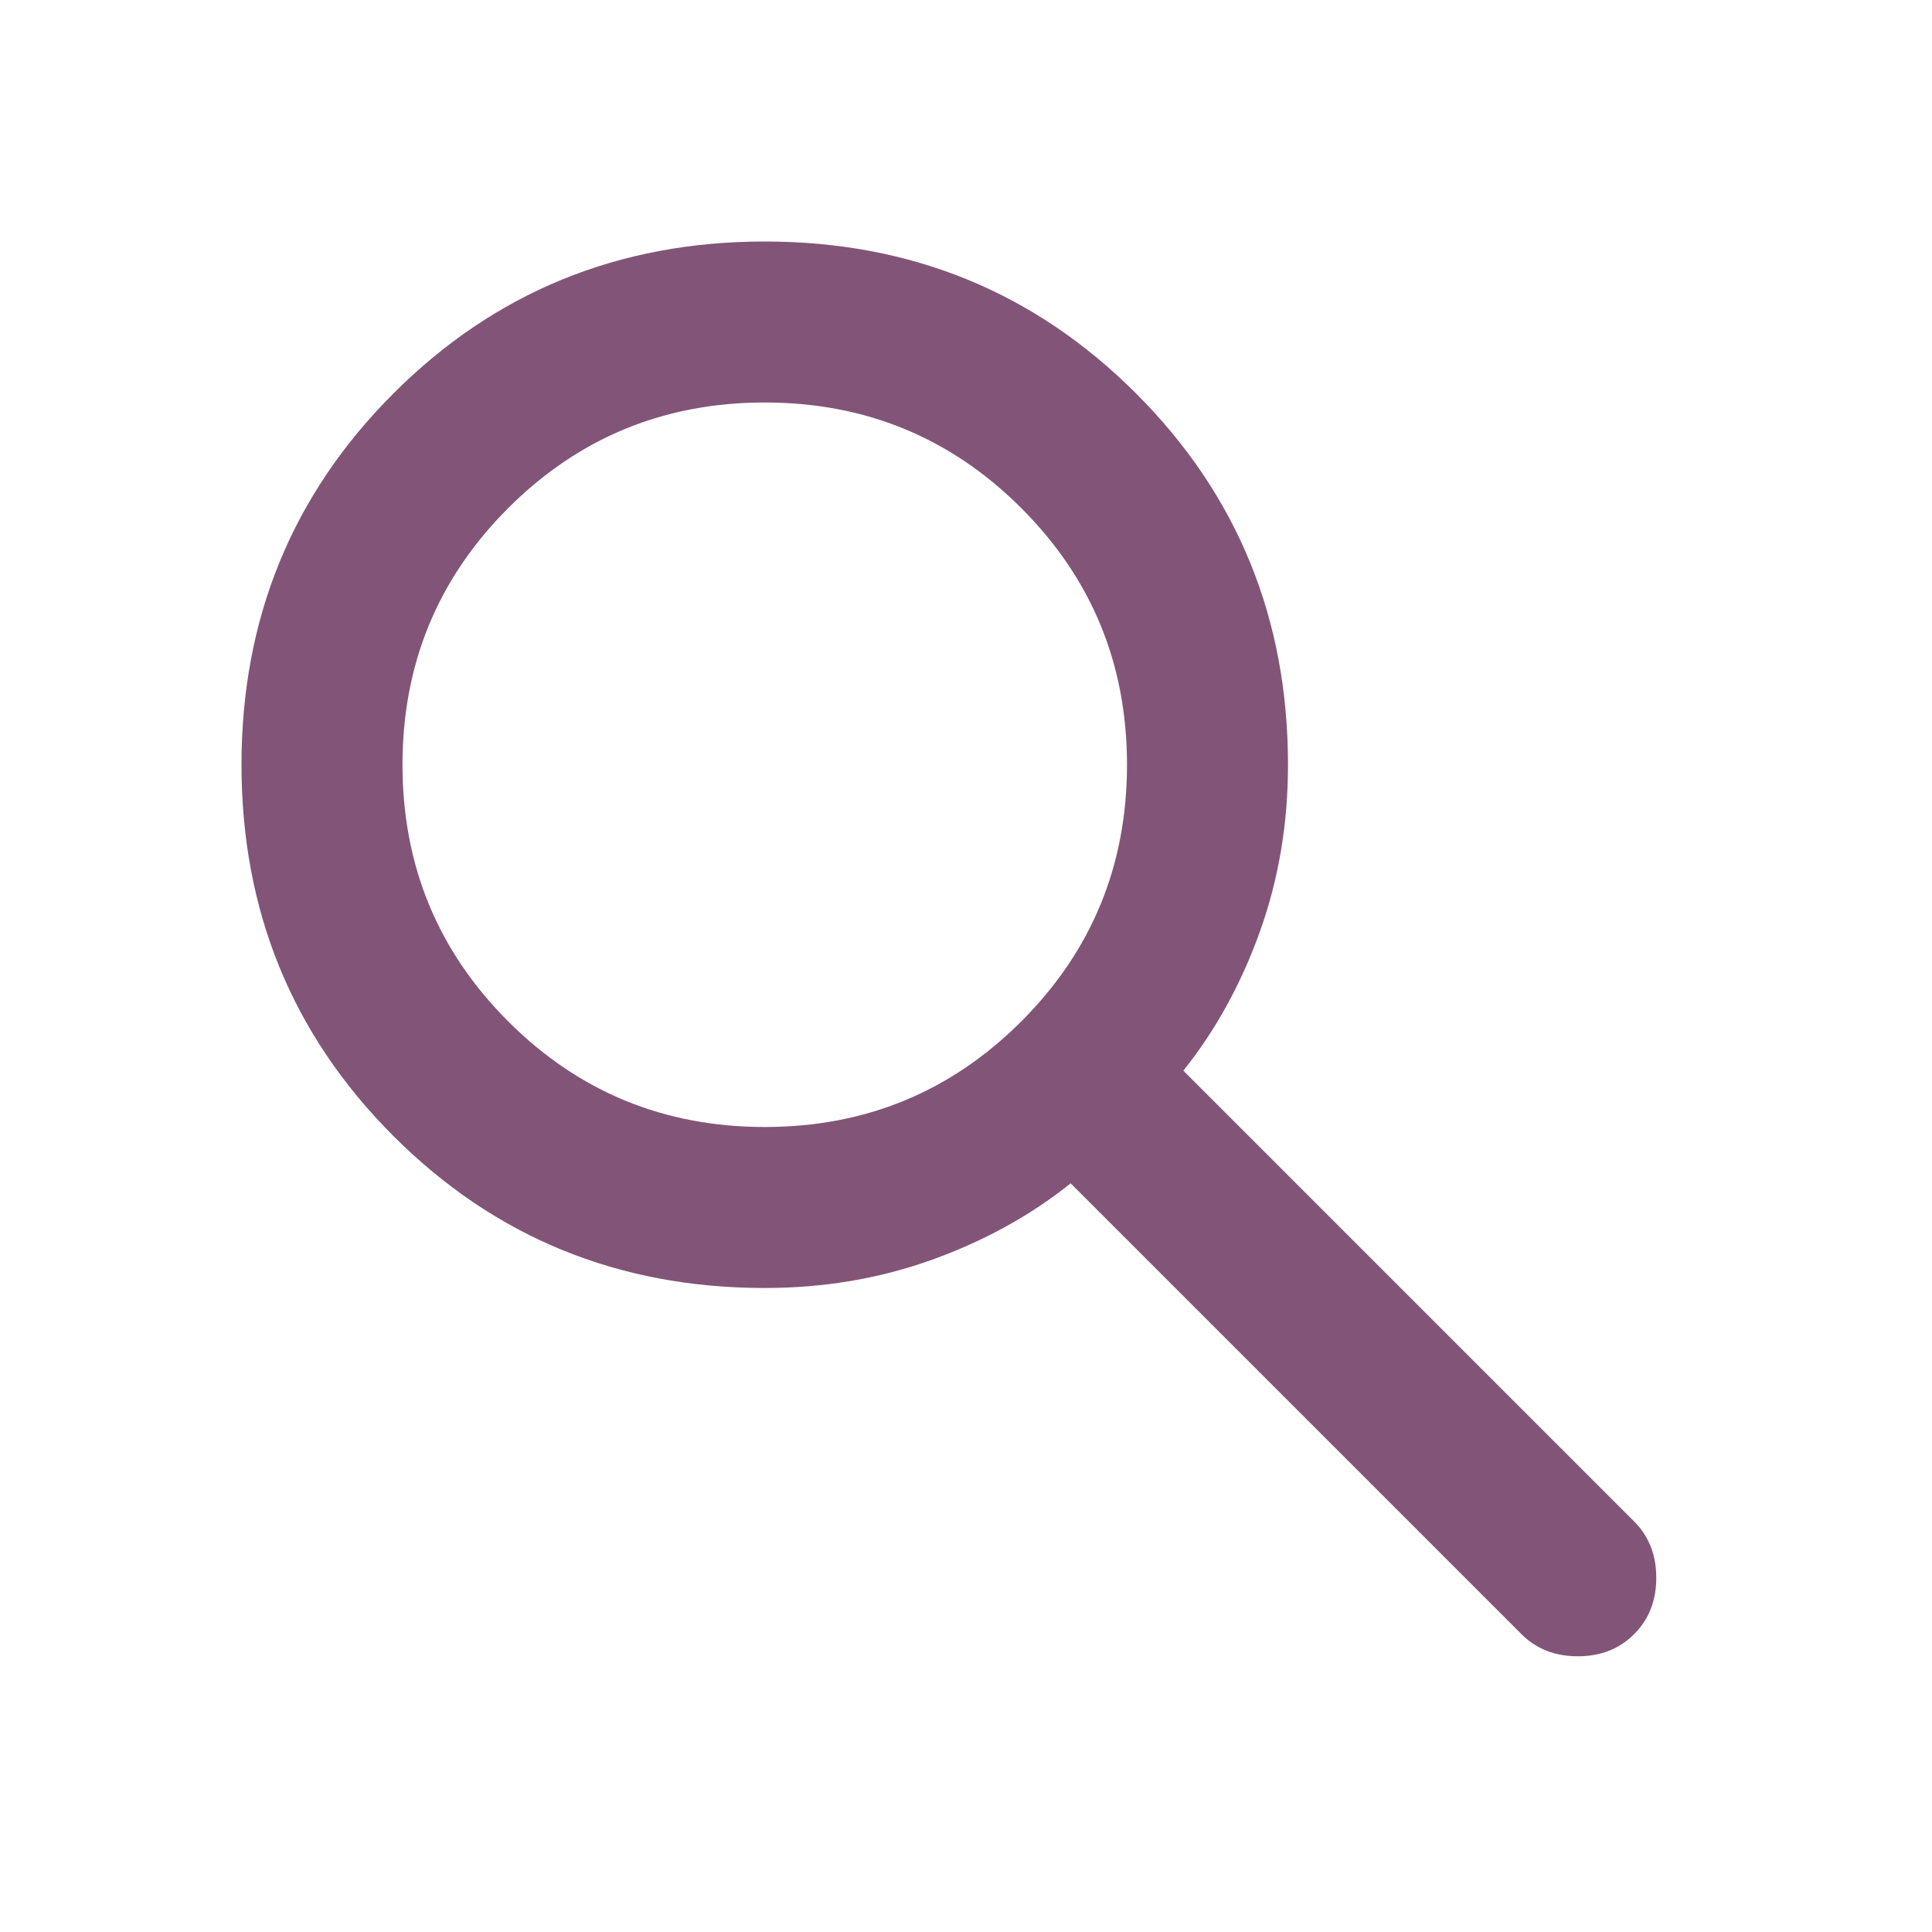
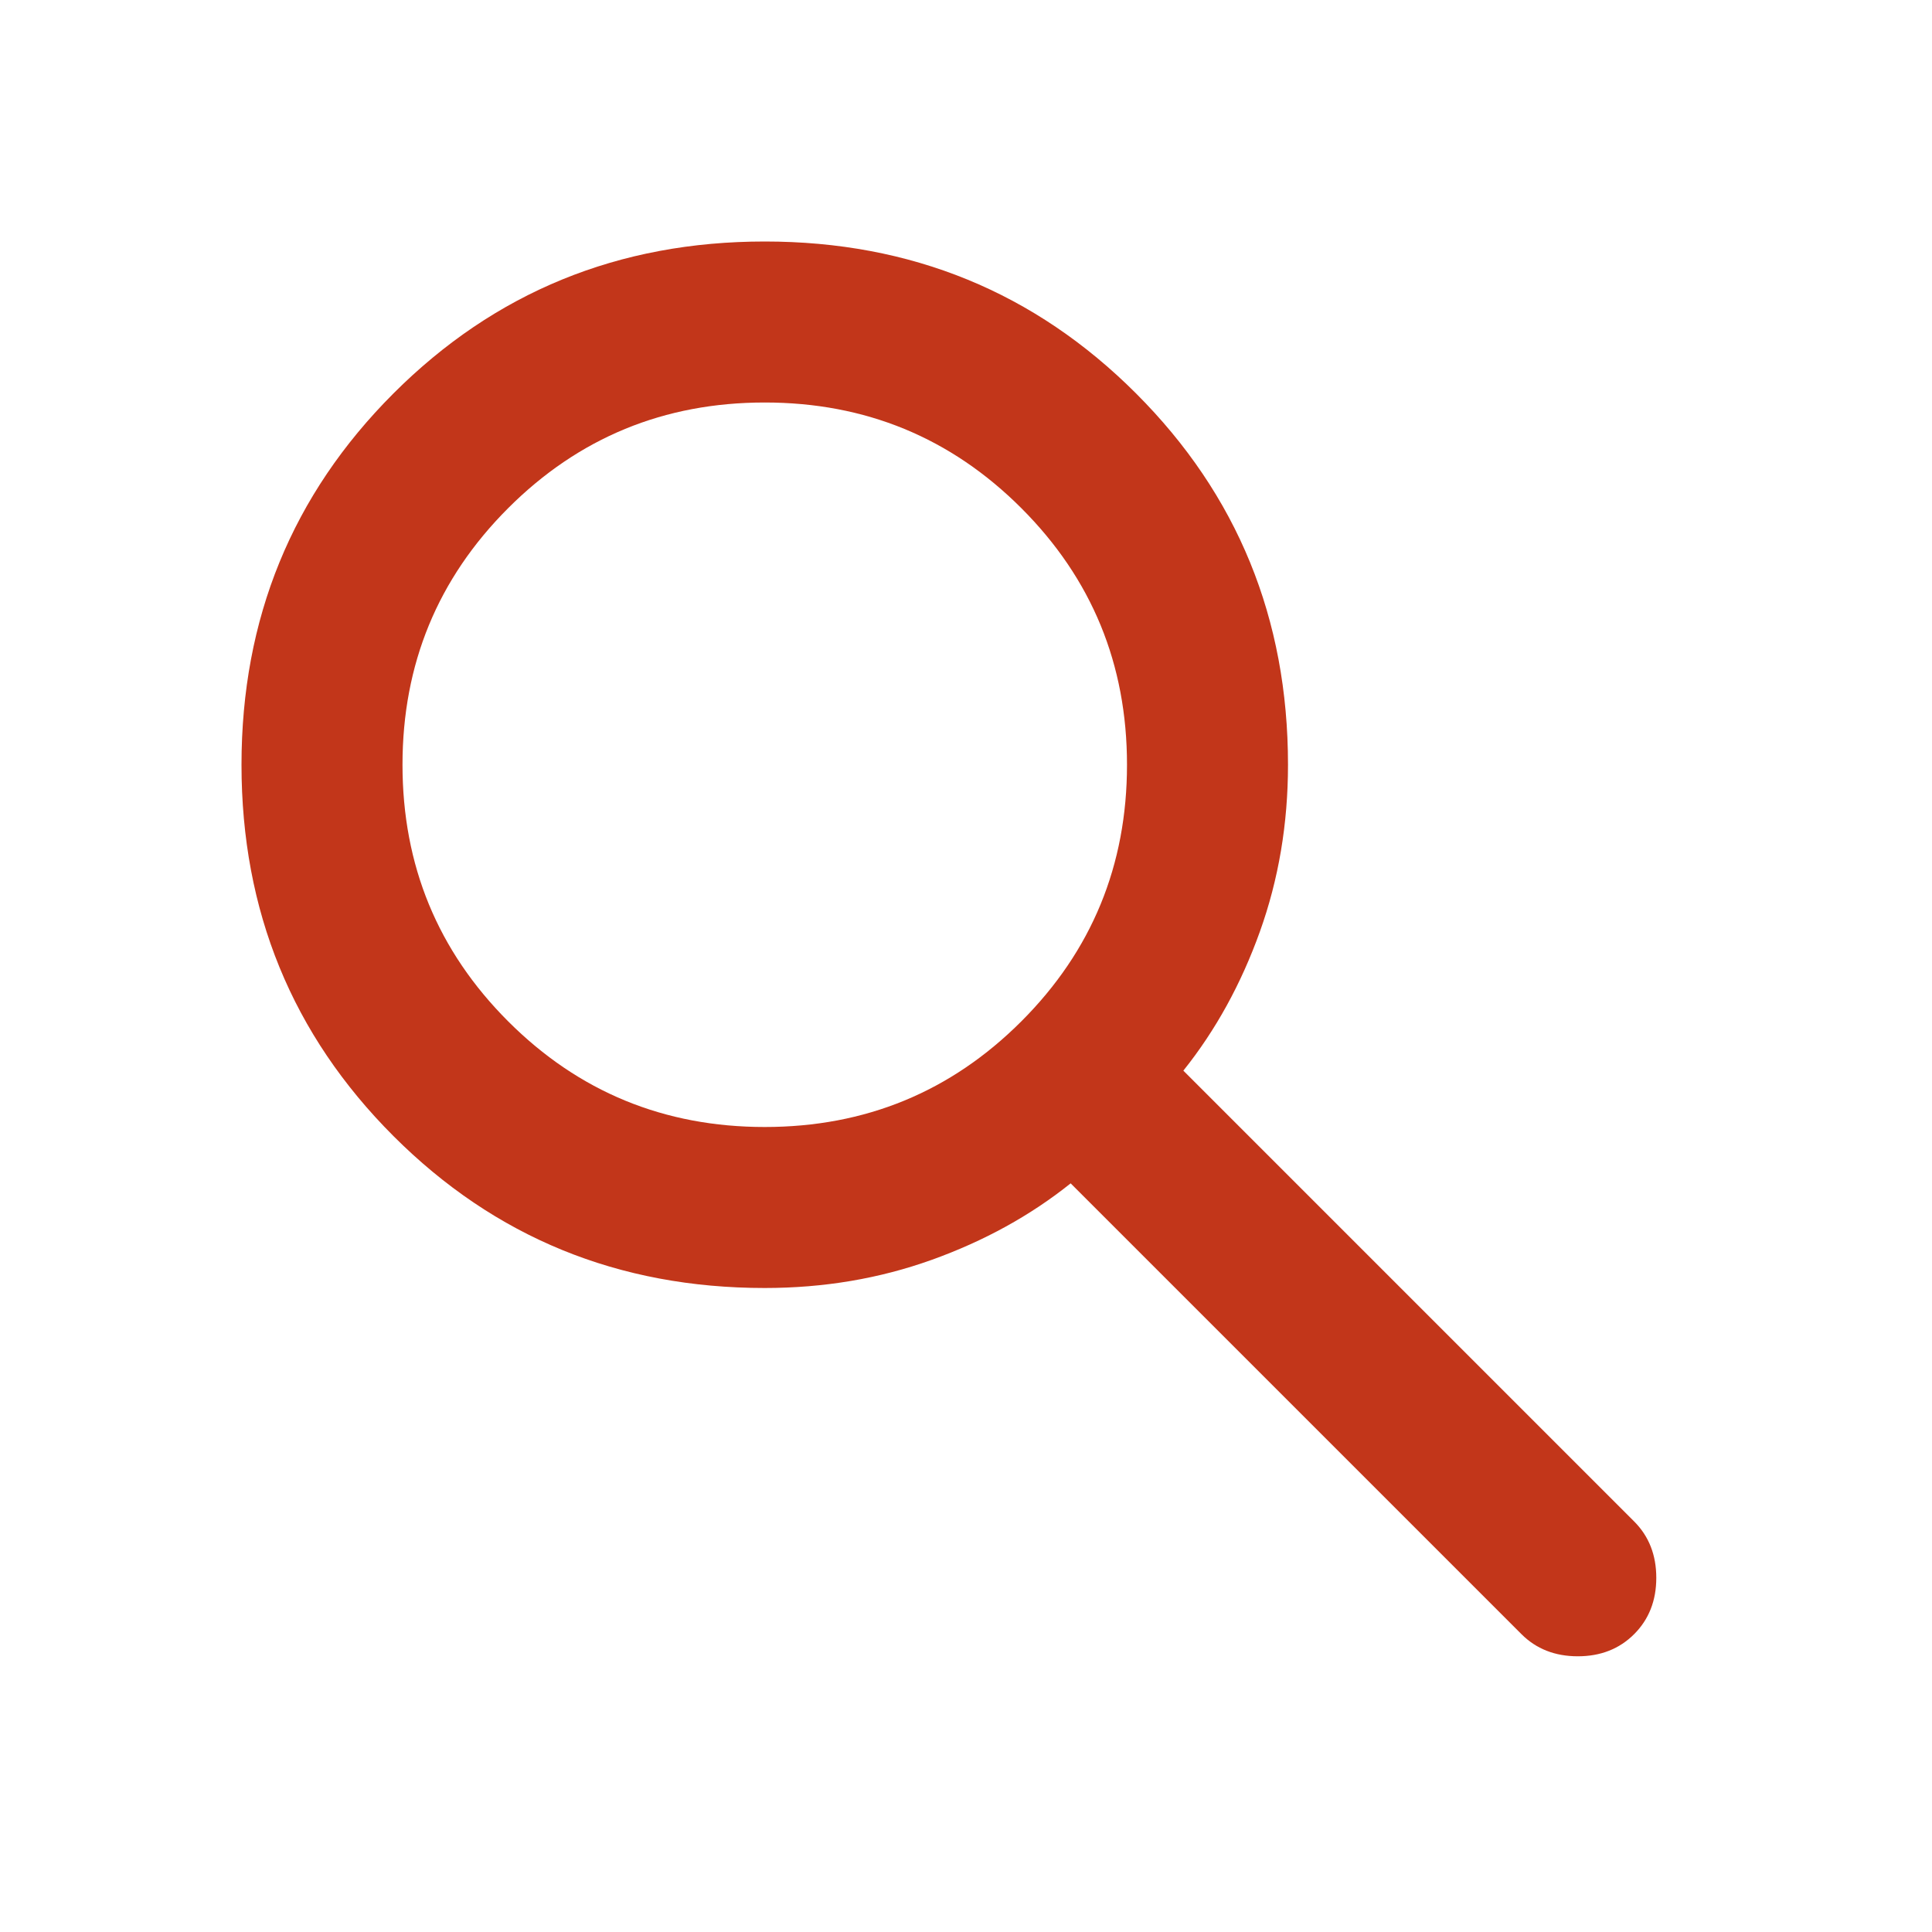
<svg xmlns="http://www.w3.org/2000/svg" viewBox="0 0 48 48" width="48" height="48">
-   <g transform="scale(0.05) translate(0 960)" fill="#825578">
+   <g transform="scale(0.05) translate(0 960)" fill="#C2361A">
    <path d="M380-320q-109 0-184.5-75.5T120-580q0-109 75.5-184.5T380-840q109 0 184.5 75.5T640-580q0 44-14 83t-38 69l224 224q11 11 11 28t-11 28q-11 11-28 11t-28-11L532-372q-30 24-69 38t-83 14Zm0-80q75 0 127.5-52.5T560-580q0-75-52.5-127.5T380-760q-75 0-127.5 52.5T200-580q0 75 52.5 127.5T380-400Z" />
  </g>
</svg>
